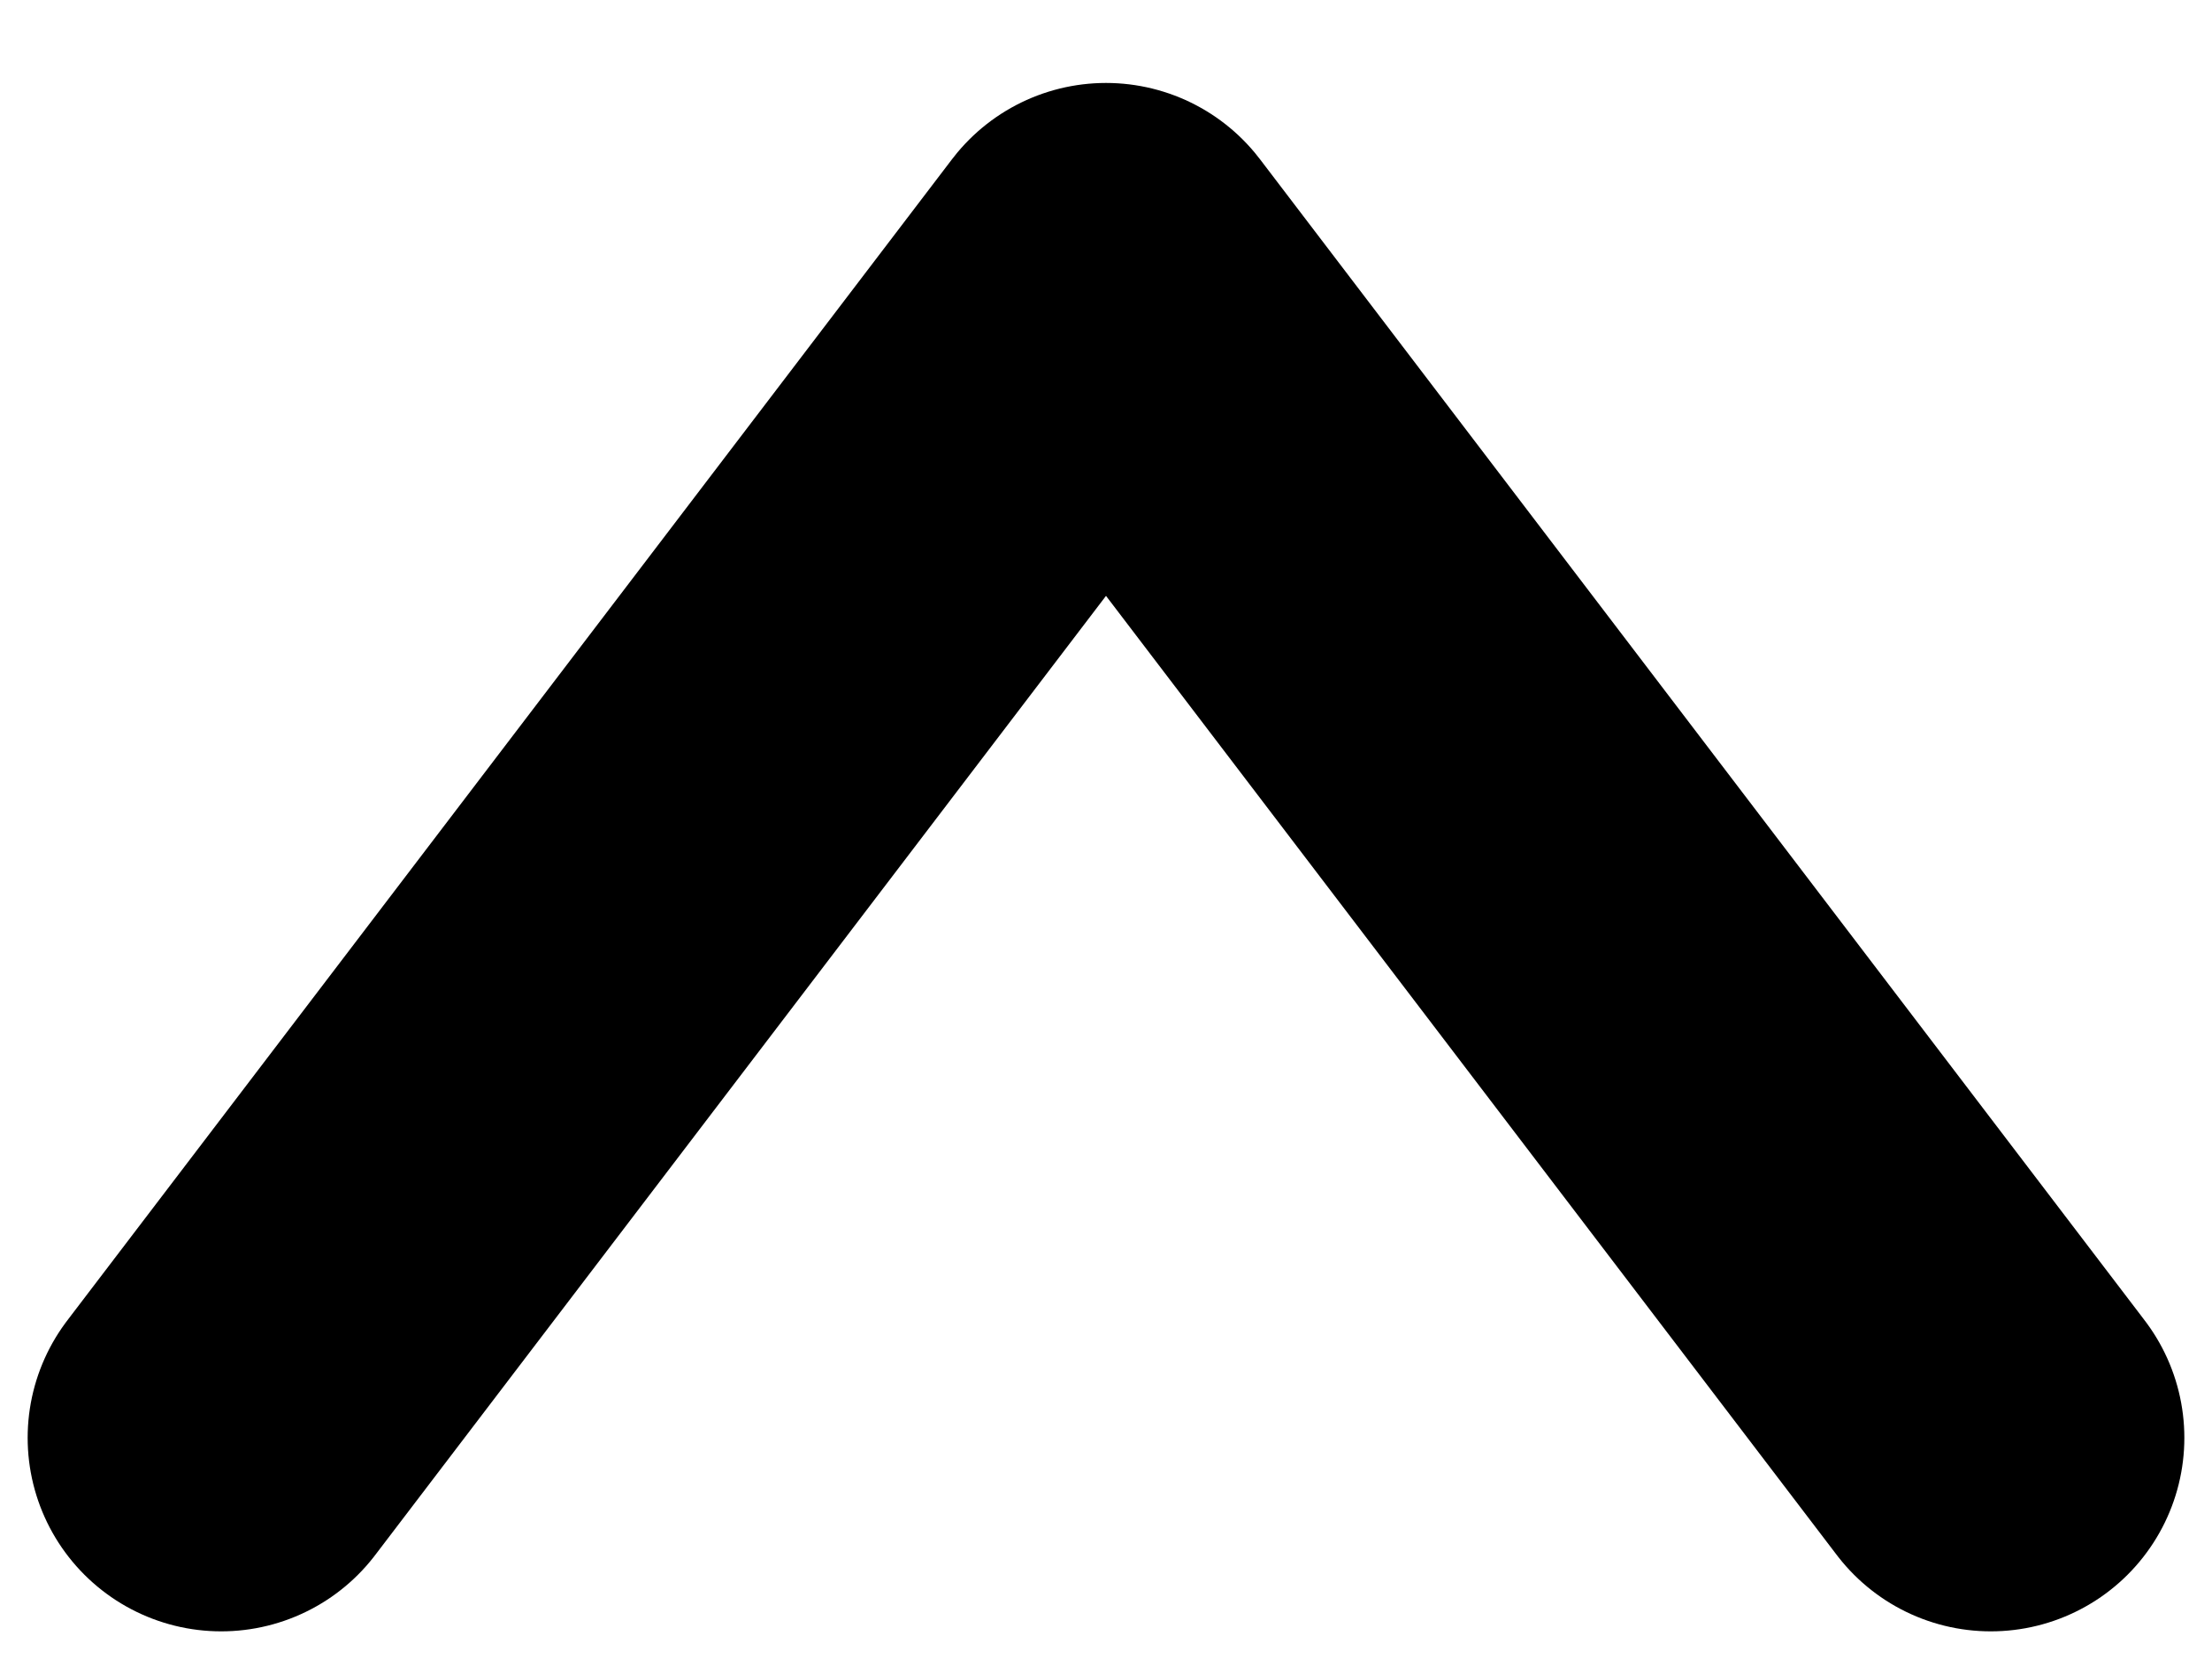
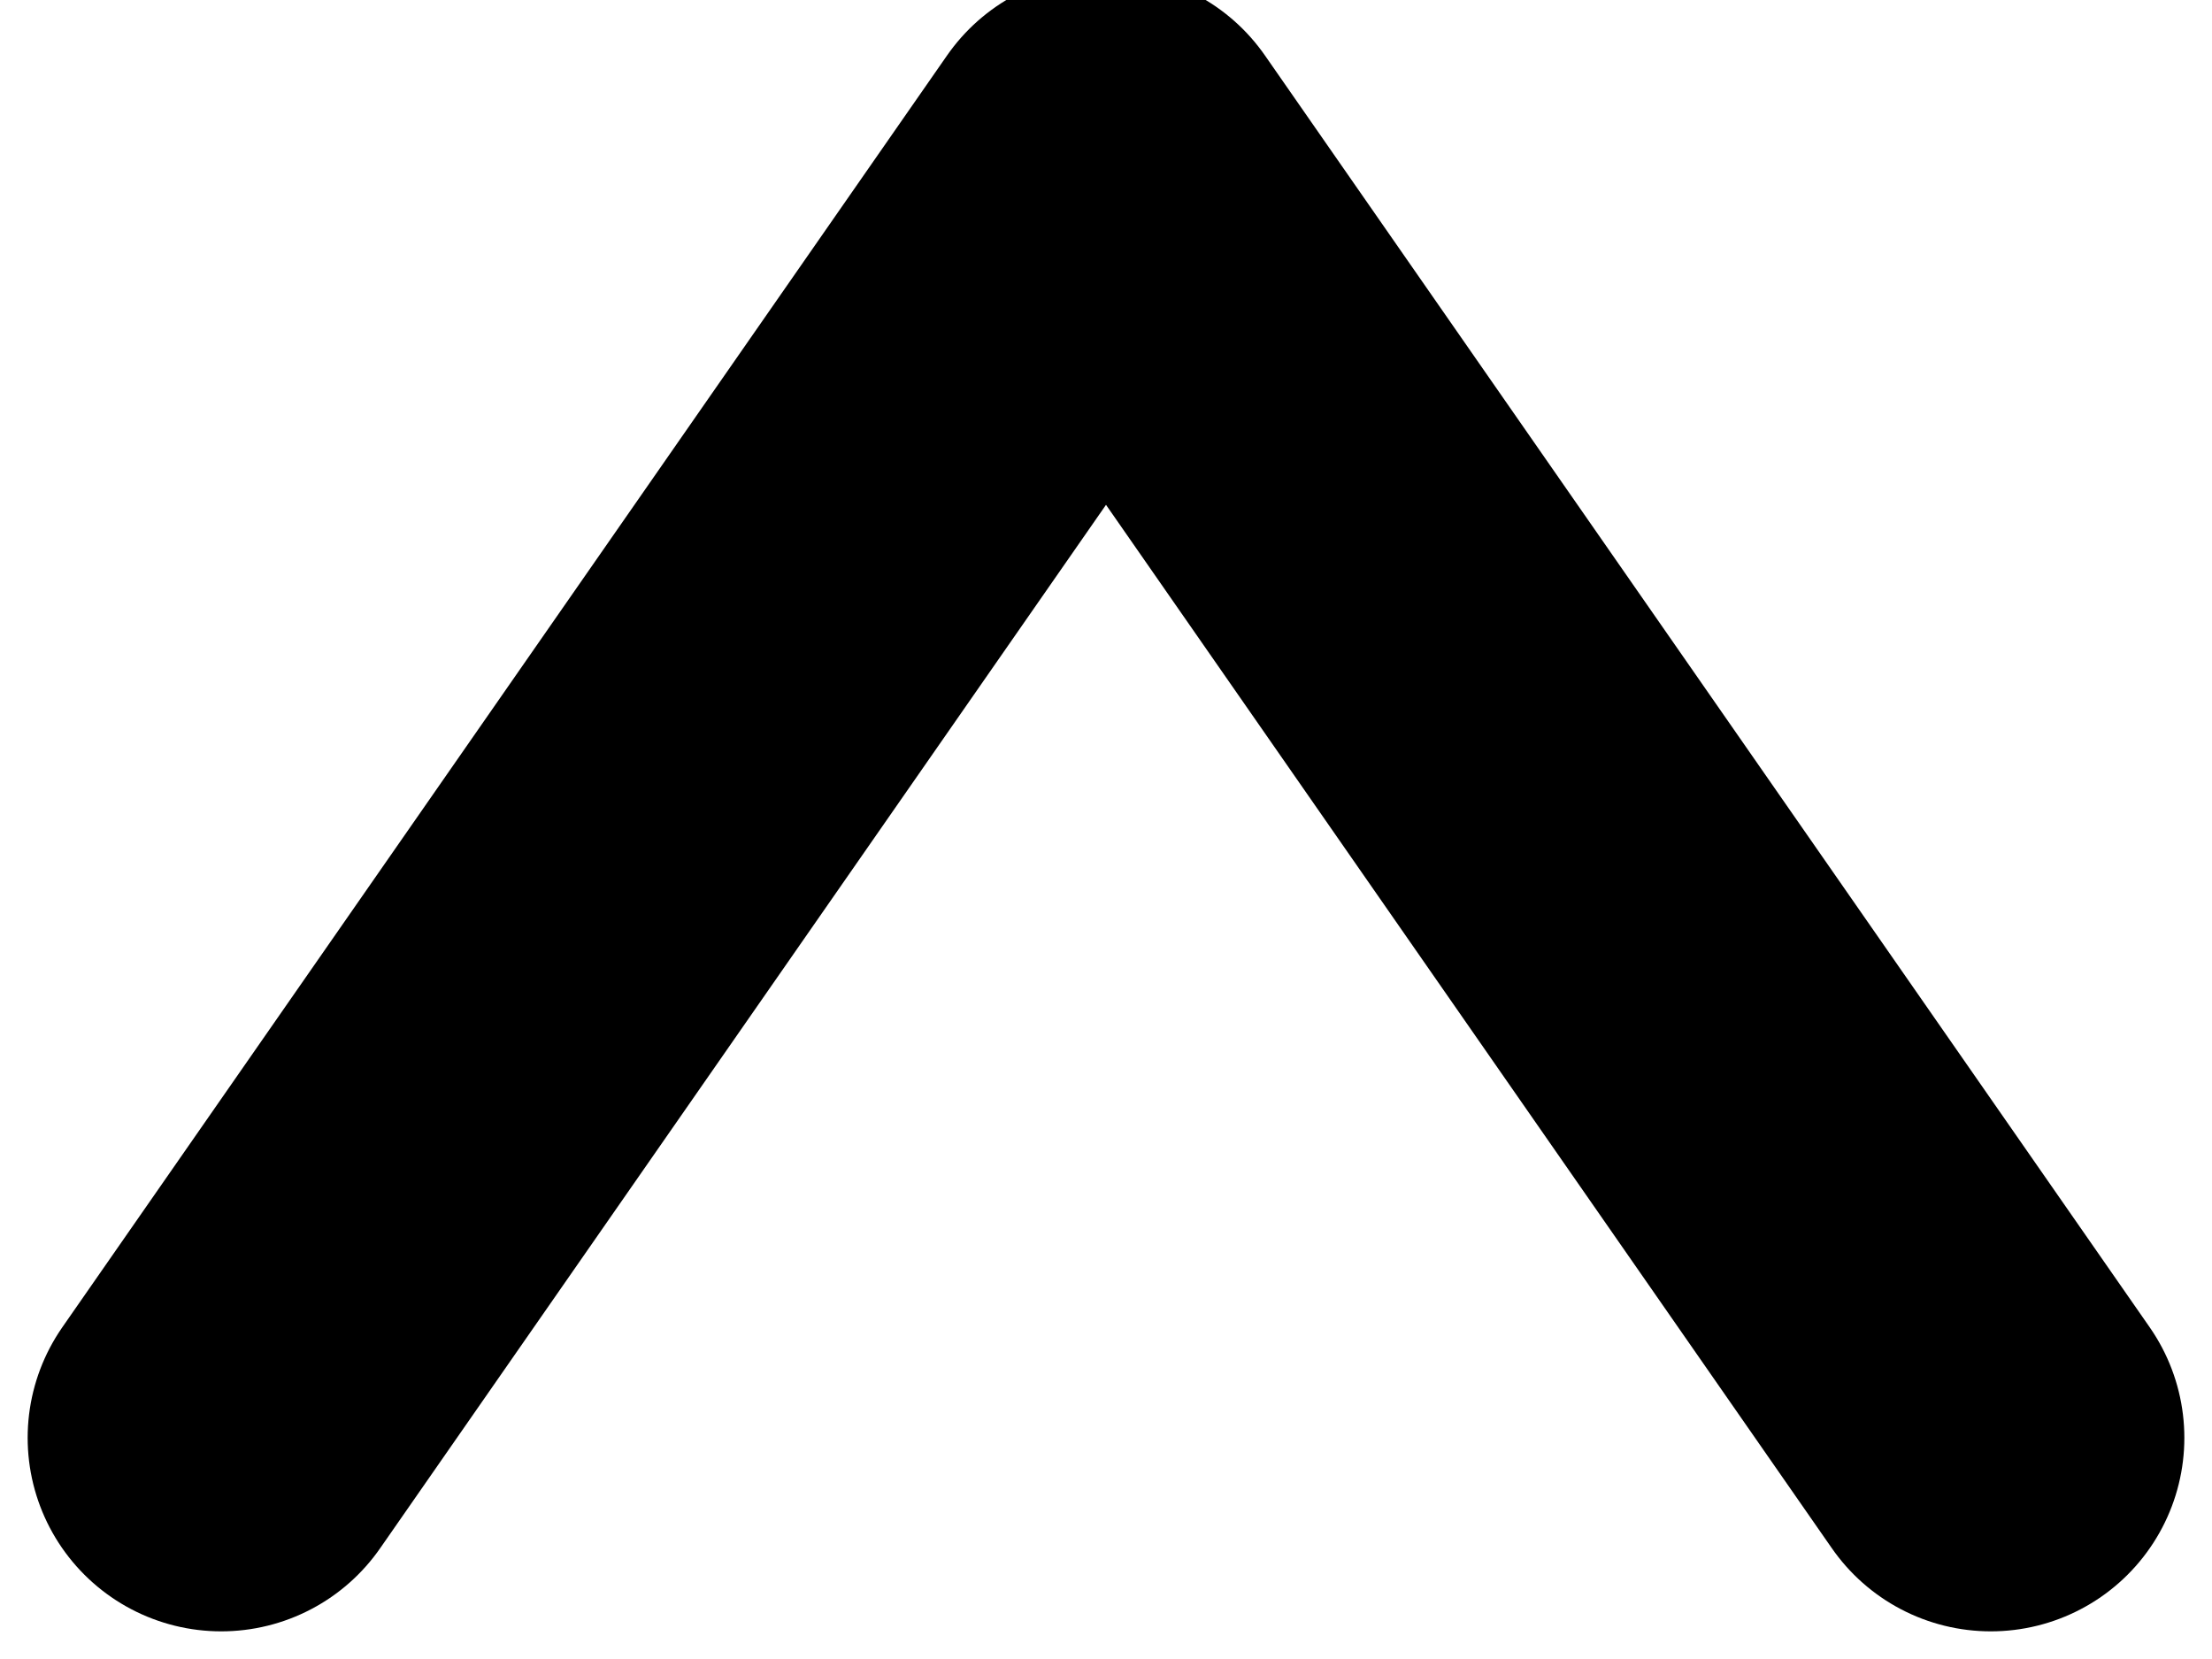
<svg xmlns="http://www.w3.org/2000/svg" viewBox="0 0 8 6" fill="none" stroke="currentColor" stroke-width="1.4" stroke-linecap="round" stroke-linejoin="round">
-   <path d="M0.8 5.2 L4 1 L7.2 5.2" />
+   <path d="M0.8 5.2 L4 0.6 L7.2 5.2" />
</svg>
